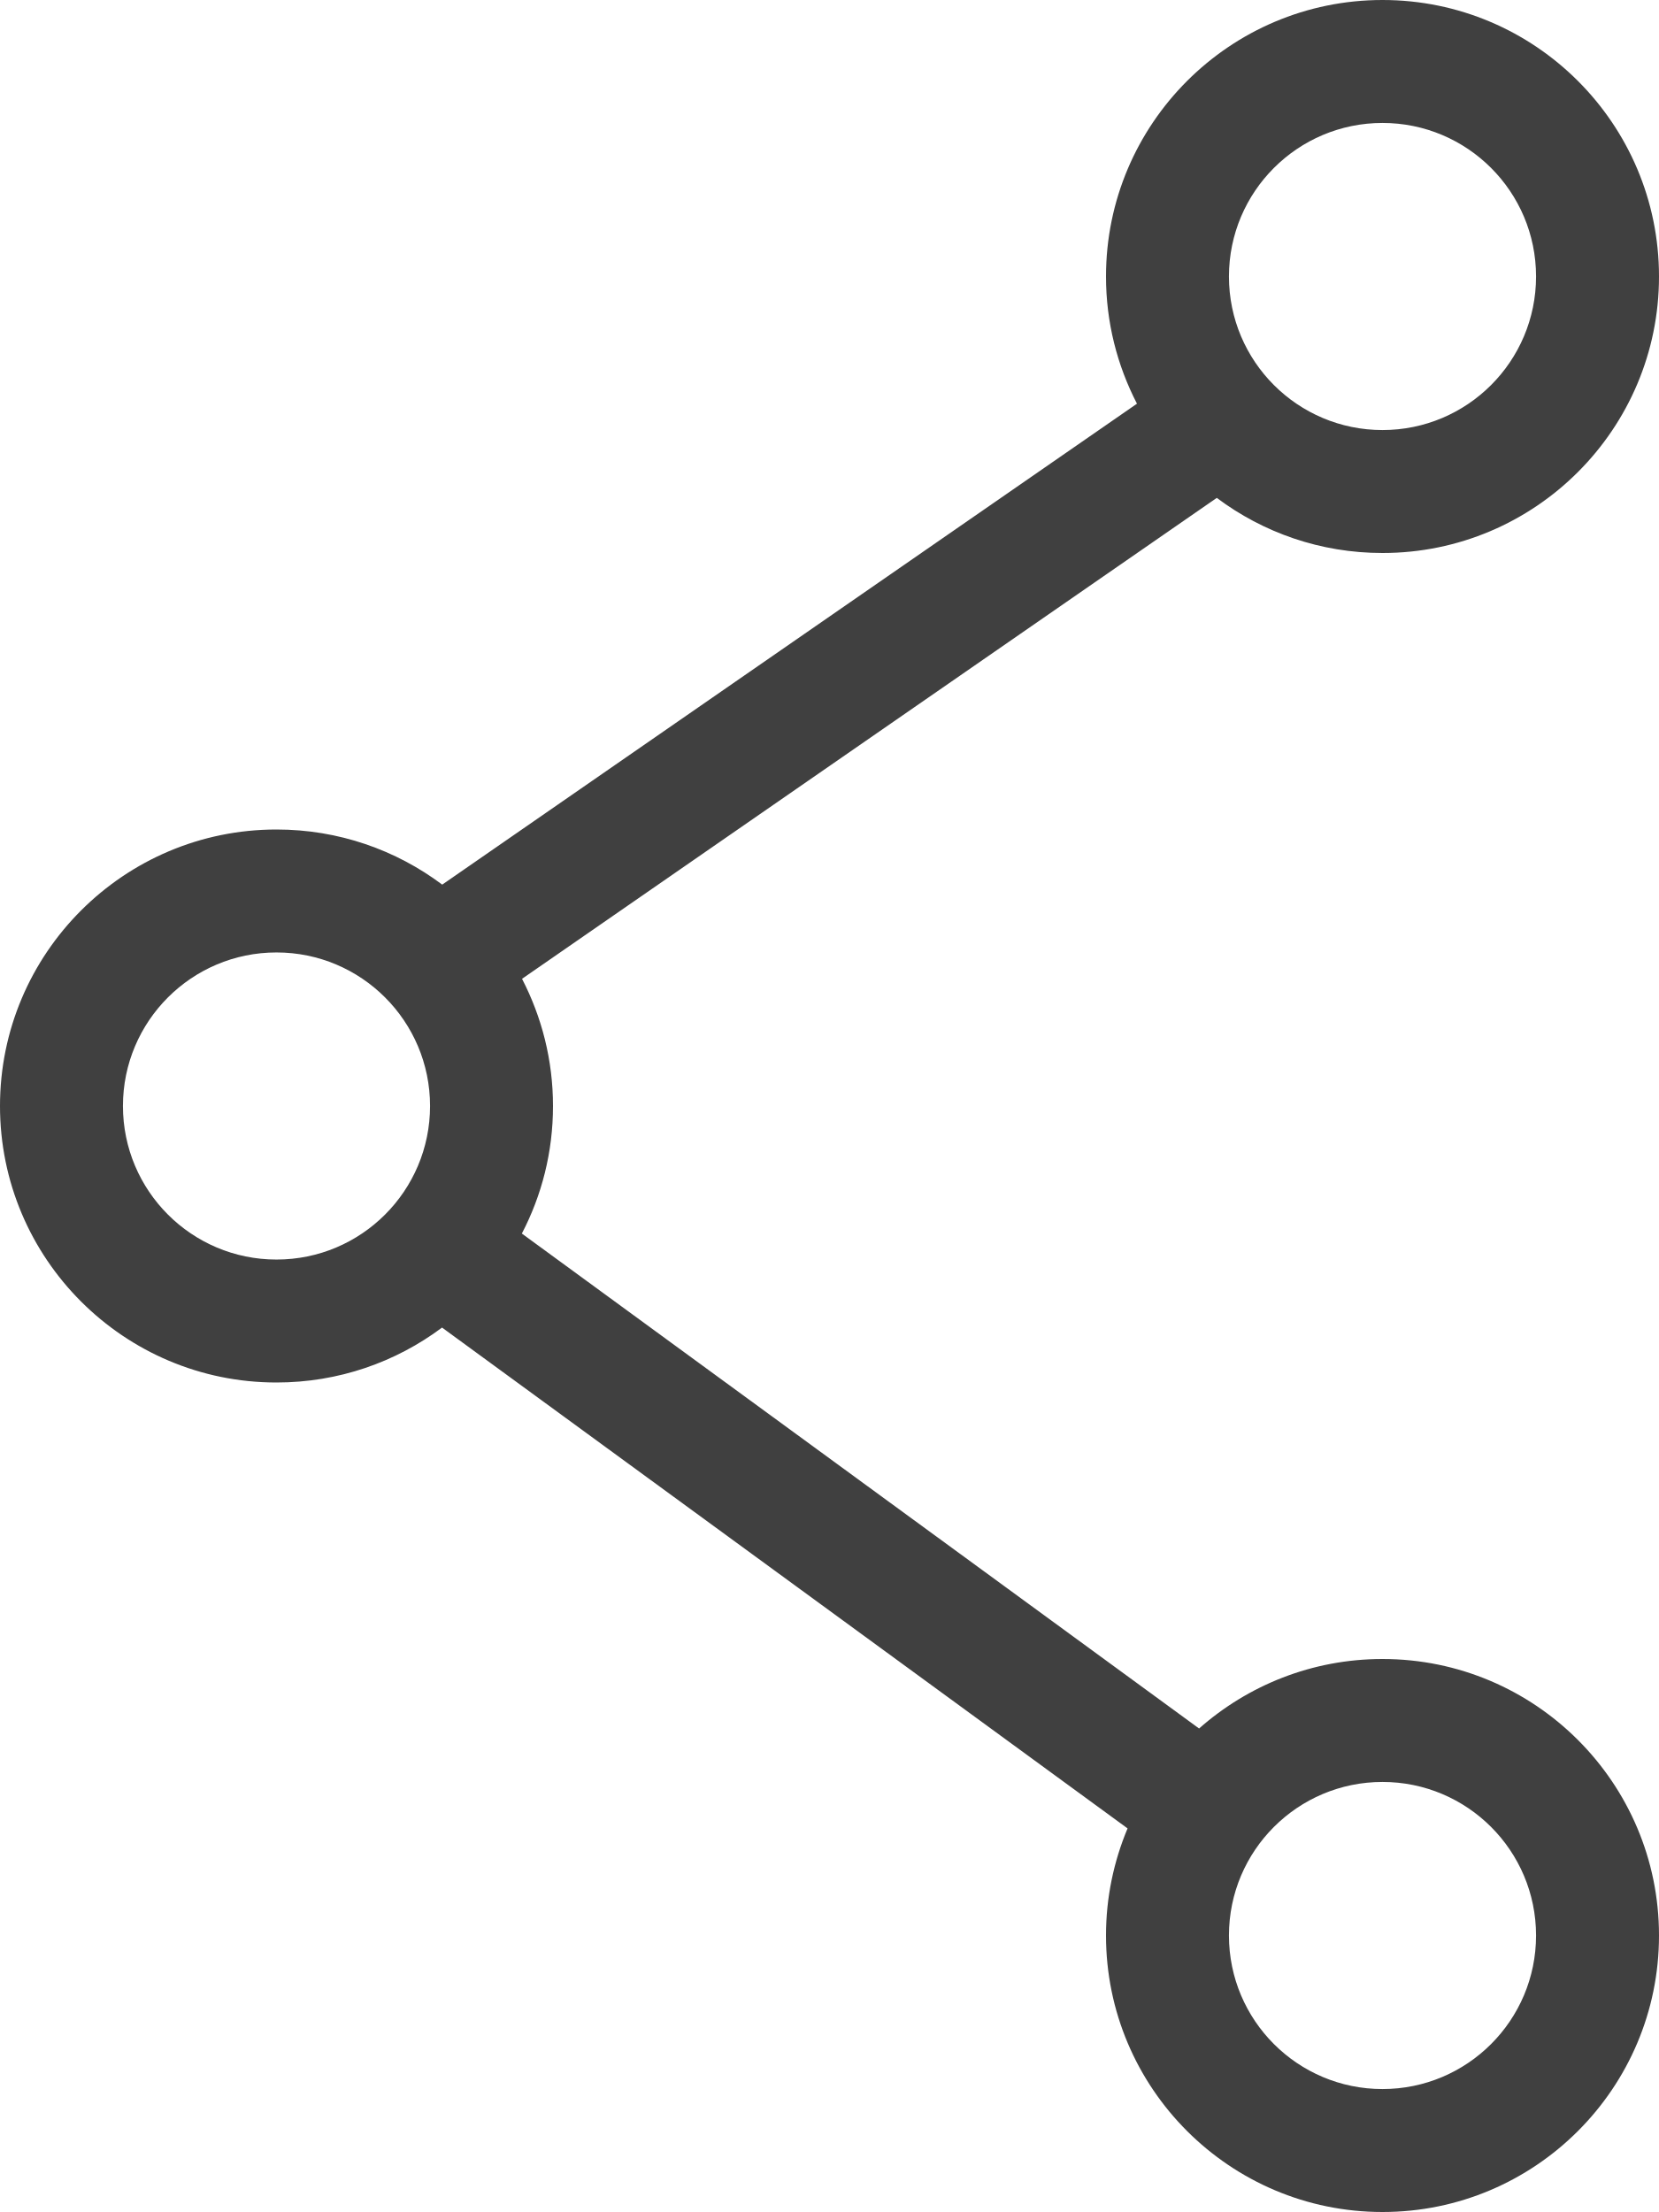
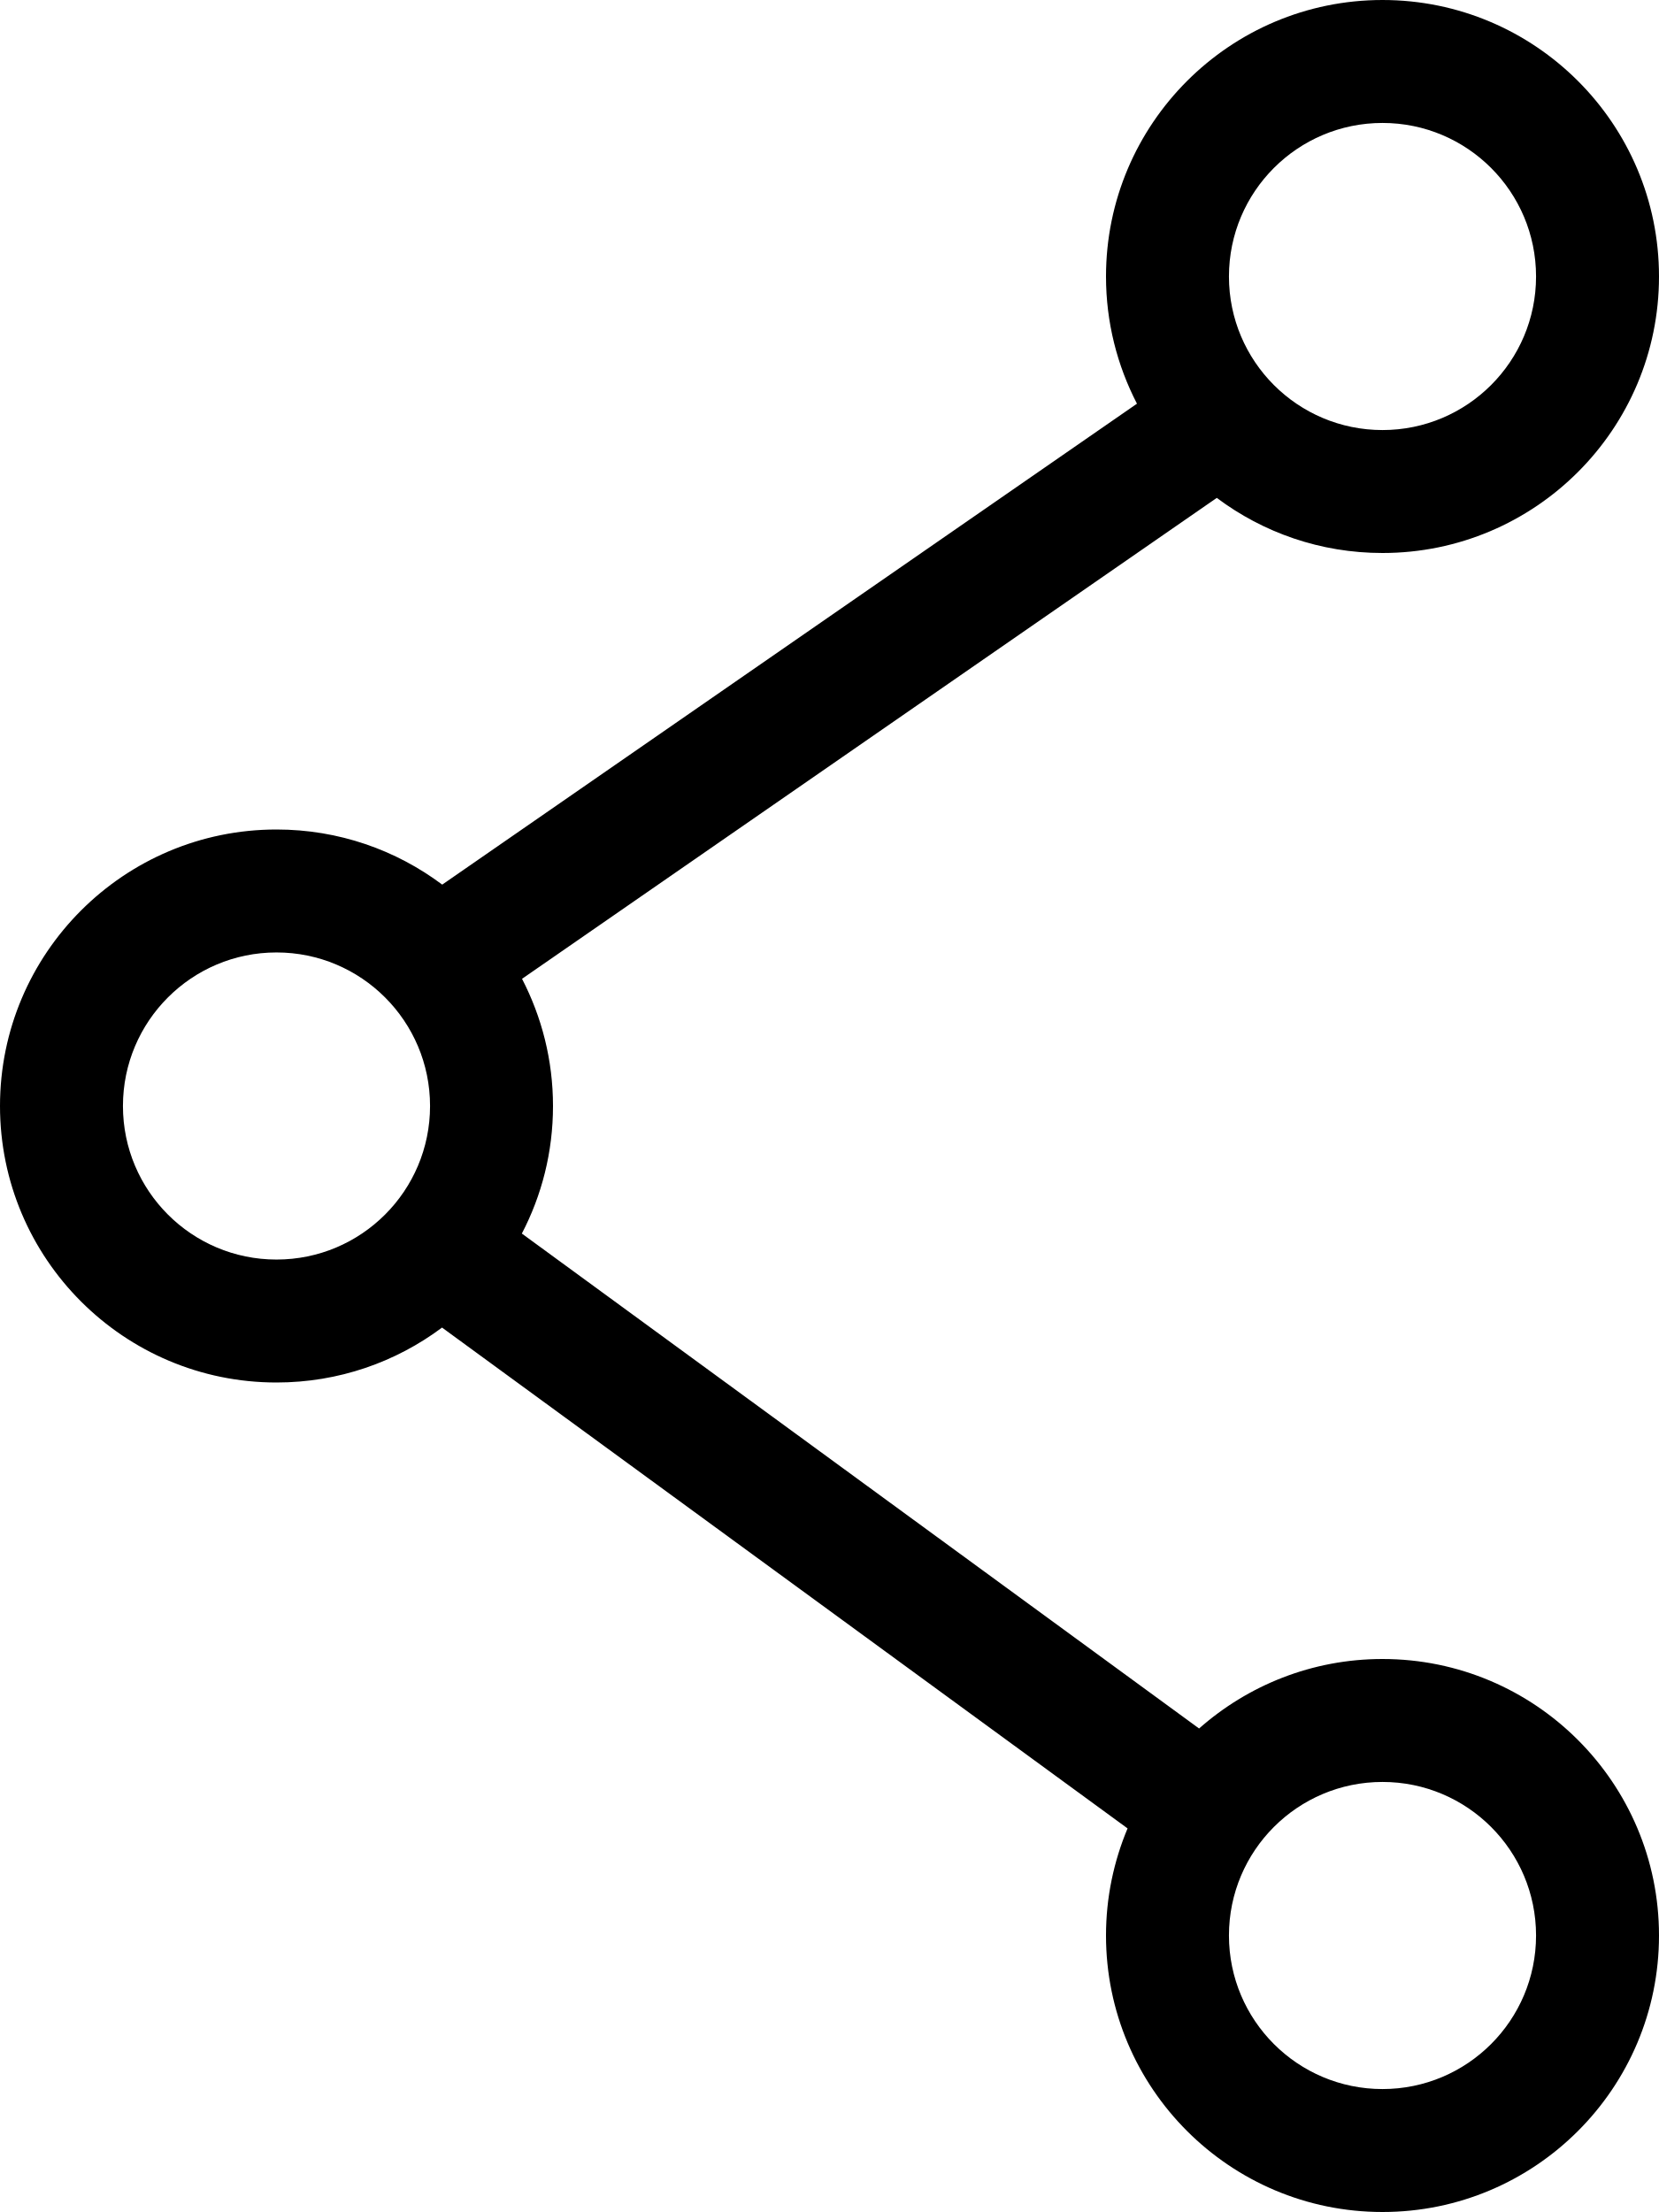
<svg xmlns="http://www.w3.org/2000/svg" width="9" height="12" viewBox="0 0 9 12" fill="none">
-   <path fill-rule="evenodd" clip-rule="evenodd" d="M8.333 1.5C8.333 1.96 7.96 2.333 7.5 2.333C7.04 2.333 6.667 1.96 6.667 1.5C6.667 1.04 7.04 0.667 7.5 0.667C7.96 0.667 8.333 1.04 8.333 1.5ZM9 1.5C9 2.328 8.328 3 7.5 3C7.163 3 6.852 2.889 6.601 2.701L2.832 5.31C2.939 5.517 3 5.751 3 6C3 6.25 2.939 6.485 2.831 6.692L6.505 9.377C6.77 9.143 7.118 9 7.5 9C8.328 9 9 9.672 9 10.5C9 11.328 8.328 12 7.5 12C6.672 12 6 11.328 6 10.5C6 10.294 6.042 10.098 6.117 9.919L2.398 7.202C2.148 7.389 1.837 7.5 1.5 7.5C0.672 7.5 0 6.828 0 6C0 5.172 0.672 4.5 1.5 4.5C1.837 4.5 2.148 4.611 2.399 4.799L6.168 2.19C6.061 1.983 6 1.749 6 1.5C6 0.672 6.672 0 7.5 0C8.328 0 9 0.672 9 1.5ZM7.5 11.333C7.96 11.333 8.333 10.96 8.333 10.5C8.333 10.04 7.96 9.667 7.5 9.667C7.04 9.667 6.667 10.04 6.667 10.5C6.667 10.96 7.04 11.333 7.5 11.333ZM2.333 6C2.333 6.46 1.96 6.833 1.5 6.833C1.04 6.833 0.667 6.46 0.667 6C0.667 5.54 1.04 5.167 1.5 5.167C1.96 5.167 2.333 5.54 2.333 6Z" fill="black" fill-opacity="0.75" />
+   <path fill-rule="evenodd" clip-rule="evenodd" d="M8.333 1.5C8.333 1.96 7.96 2.333 7.5 2.333C7.04 2.333 6.667 1.96 6.667 1.5C6.667 1.04 7.04 0.667 7.5 0.667C7.96 0.667 8.333 1.04 8.333 1.5ZM9 1.5C9 2.328 8.328 3 7.5 3C7.163 3 6.852 2.889 6.601 2.701L2.832 5.31C2.939 5.517 3 5.751 3 6C3 6.25 2.939 6.485 2.831 6.692L6.505 9.377C6.77 9.143 7.118 9 7.5 9C8.328 9 9 9.672 9 10.5C9 11.328 8.328 12 7.5 12C6.672 12 6 11.328 6 10.5C6 10.294 6.042 10.098 6.117 9.919L2.398 7.202C2.148 7.389 1.837 7.5 1.5 7.5C0.672 7.5 0 6.828 0 6C0 5.172 0.672 4.5 1.5 4.5C1.837 4.5 2.148 4.611 2.399 4.799L6.168 2.19C6.061 1.983 6 1.749 6 1.5C6 0.672 6.672 0 7.5 0C8.328 0 9 0.672 9 1.5ZM7.5 11.333C7.96 11.333 8.333 10.96 8.333 10.5C8.333 10.04 7.96 9.667 7.5 9.667C7.04 9.667 6.667 10.04 6.667 10.5C6.667 10.96 7.04 11.333 7.5 11.333ZM2.333 6C2.333 6.46 1.96 6.833 1.5 6.833C1.04 6.833 0.667 6.46 0.667 6C0.667 5.54 1.04 5.167 1.5 5.167C1.96 5.167 2.333 5.54 2.333 6Z" fill="currentColor" />
</svg>
